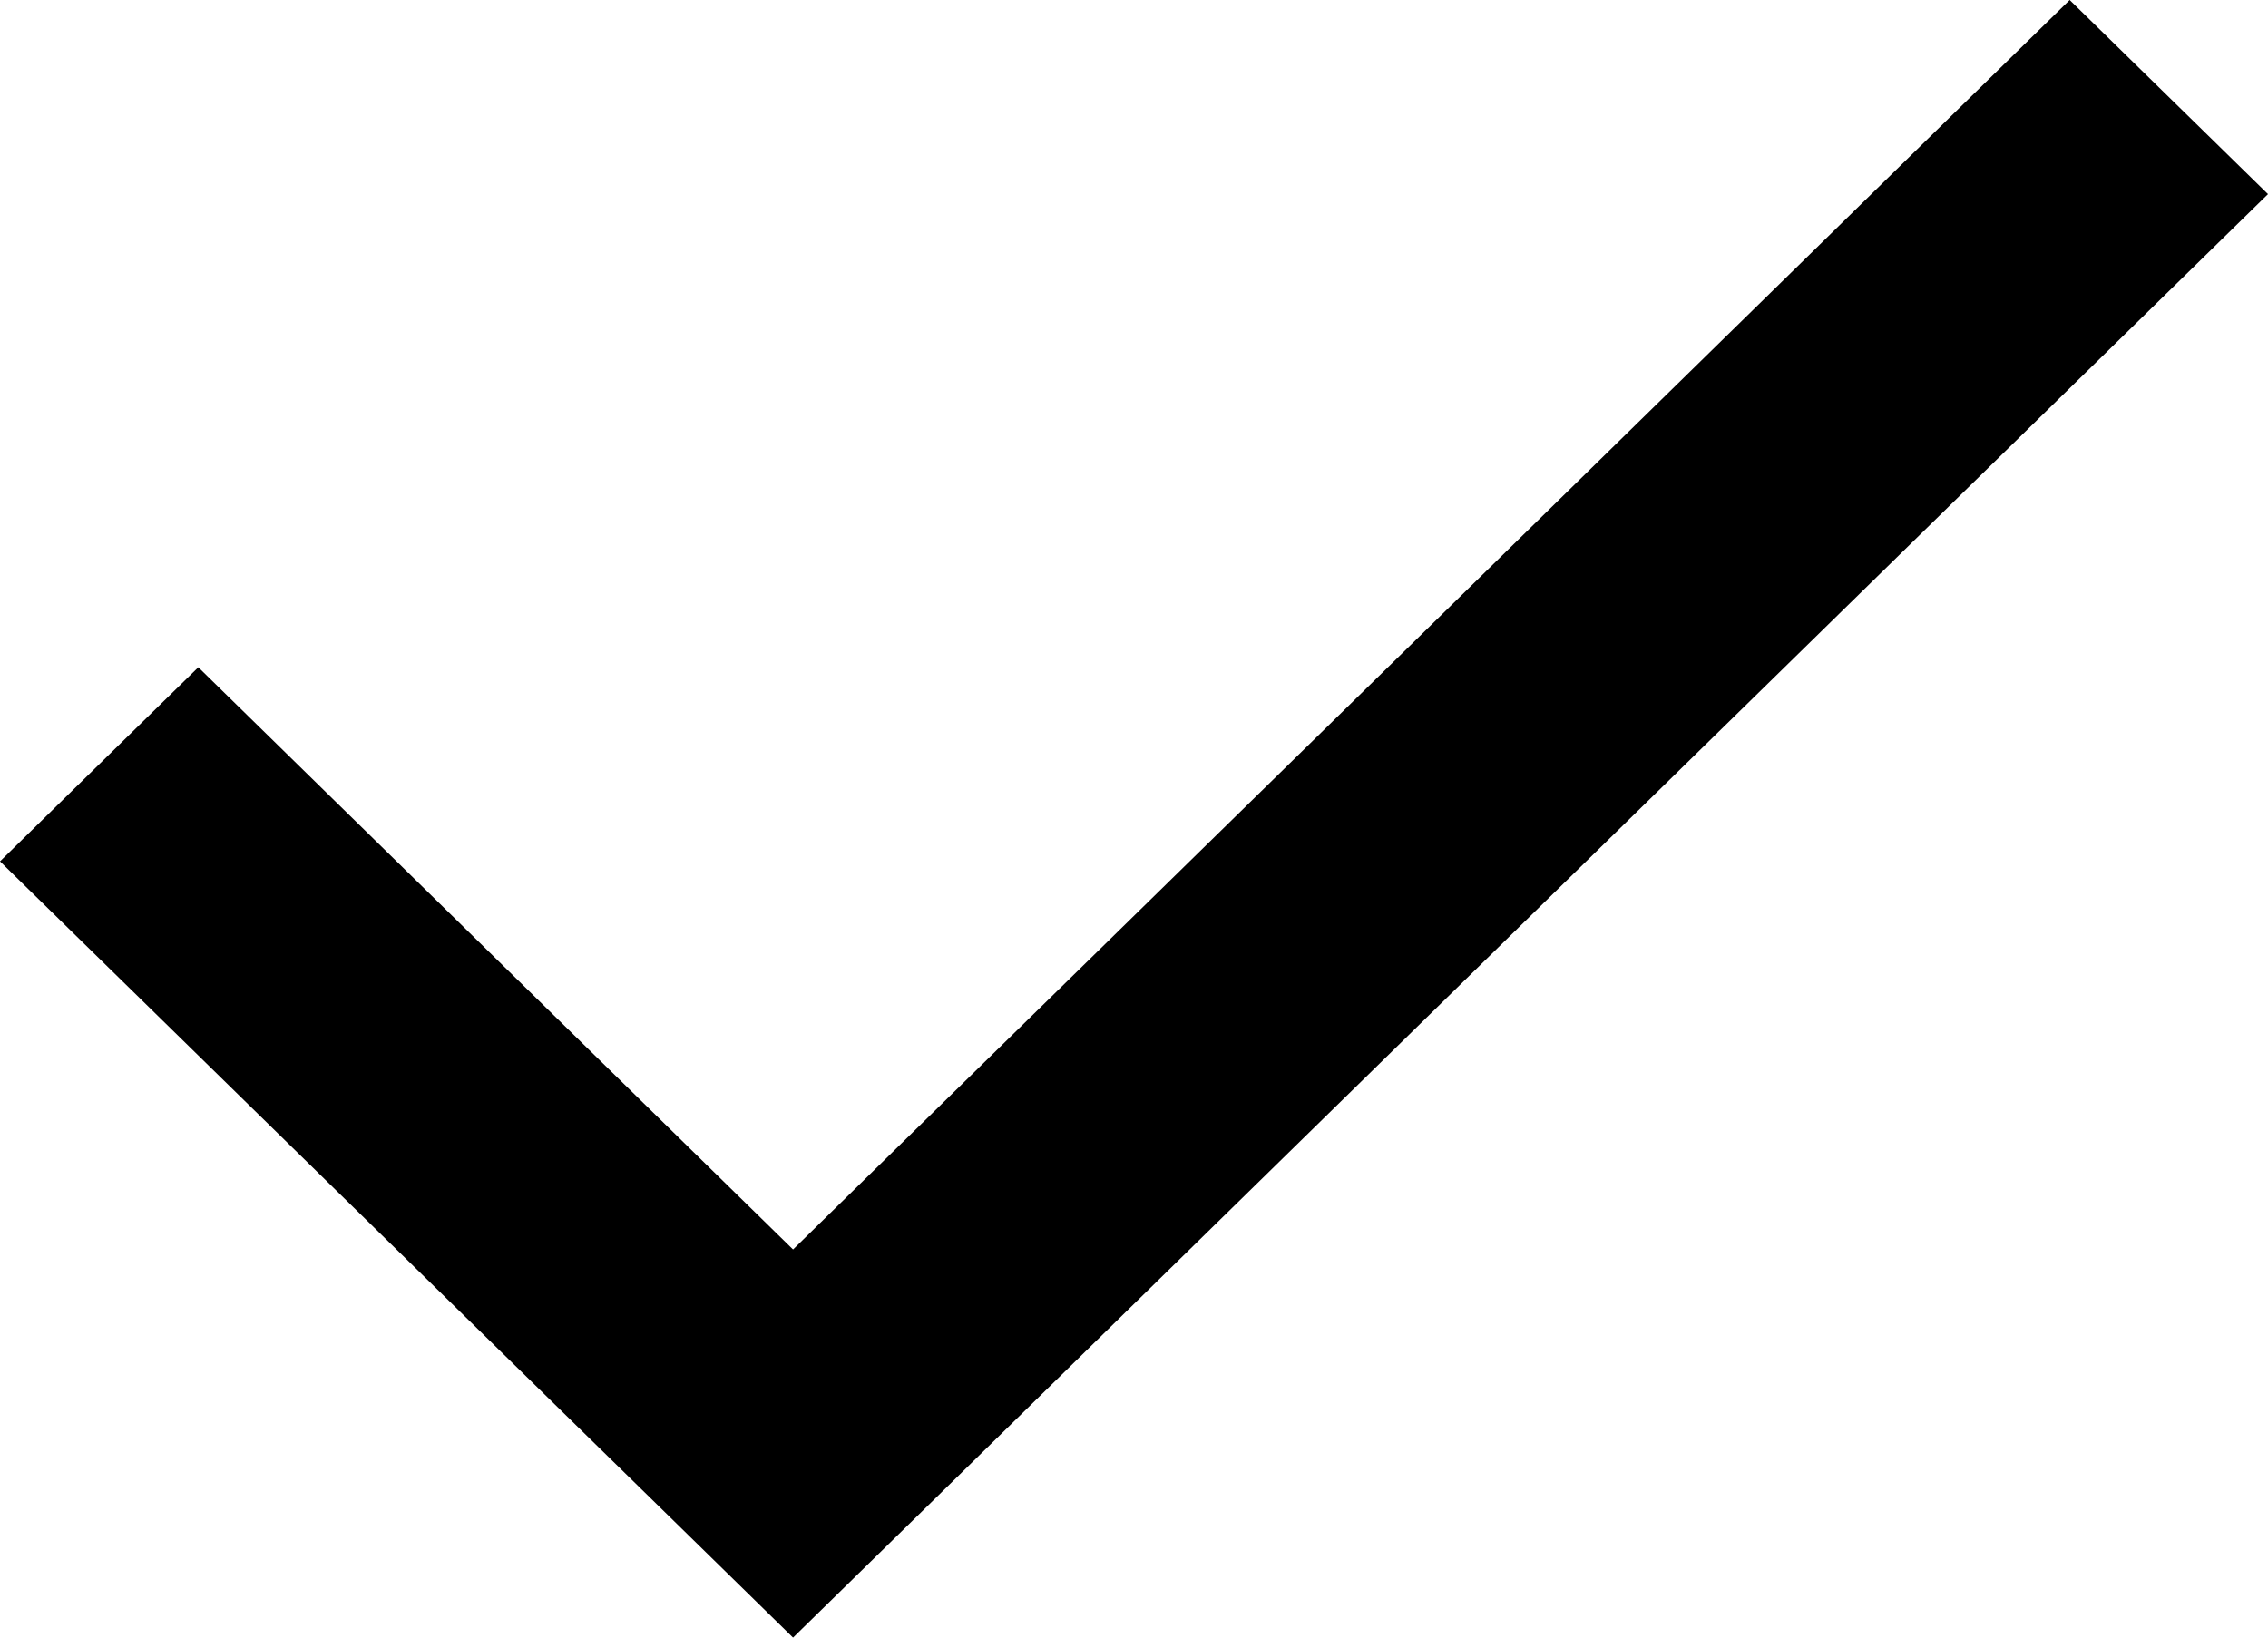
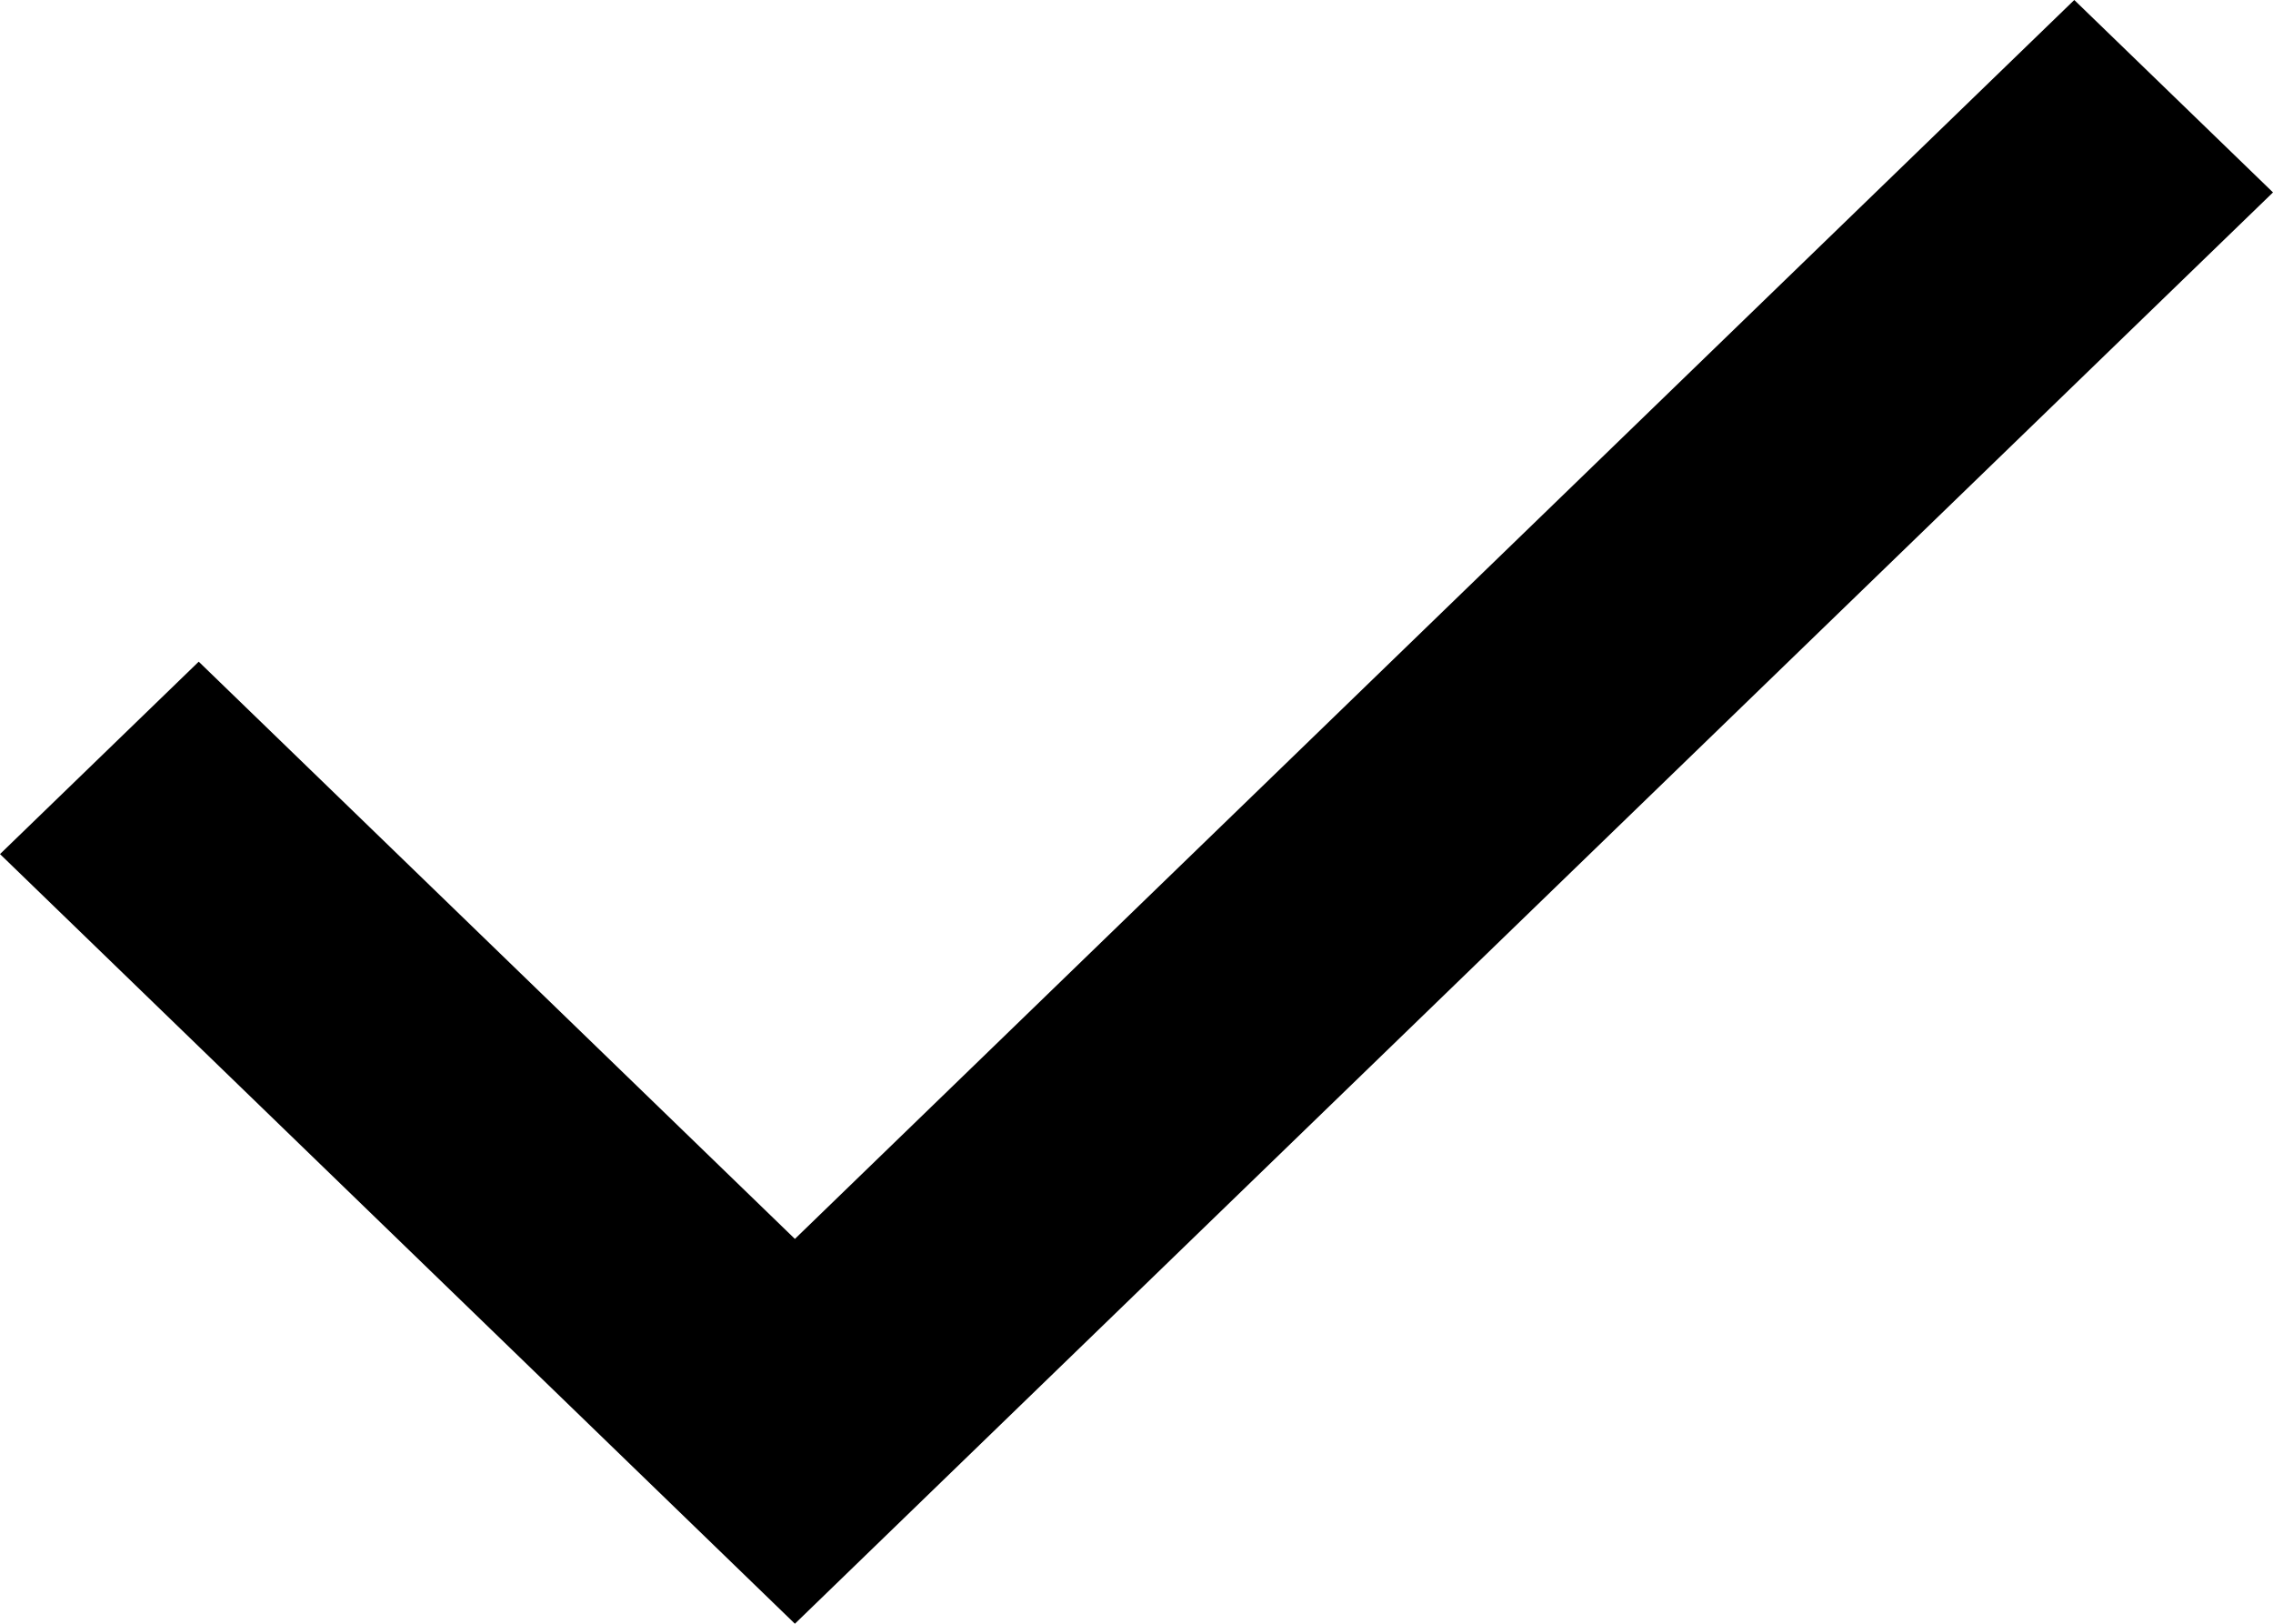
- <svg xmlns="http://www.w3.org/2000/svg" width="18" height="13" viewBox="0 0 18 13" fill="none">
-   <path d="M6.294 13L0 6.838L1.574 5.297L6.294 9.919L16.426 0L18 1.541L6.294 13Z" fill="currentColor" />
+ <svg xmlns="http://www.w3.org/2000/svg" width="14" height="10" viewBox="0 0 14 10" fill="none">
+   <path d="M4.896 10L0 5.26L1.224 4.075L4.896 7.63L12.776 0L14 1.185L4.896 10Z" fill="currentColor" />
</svg>
